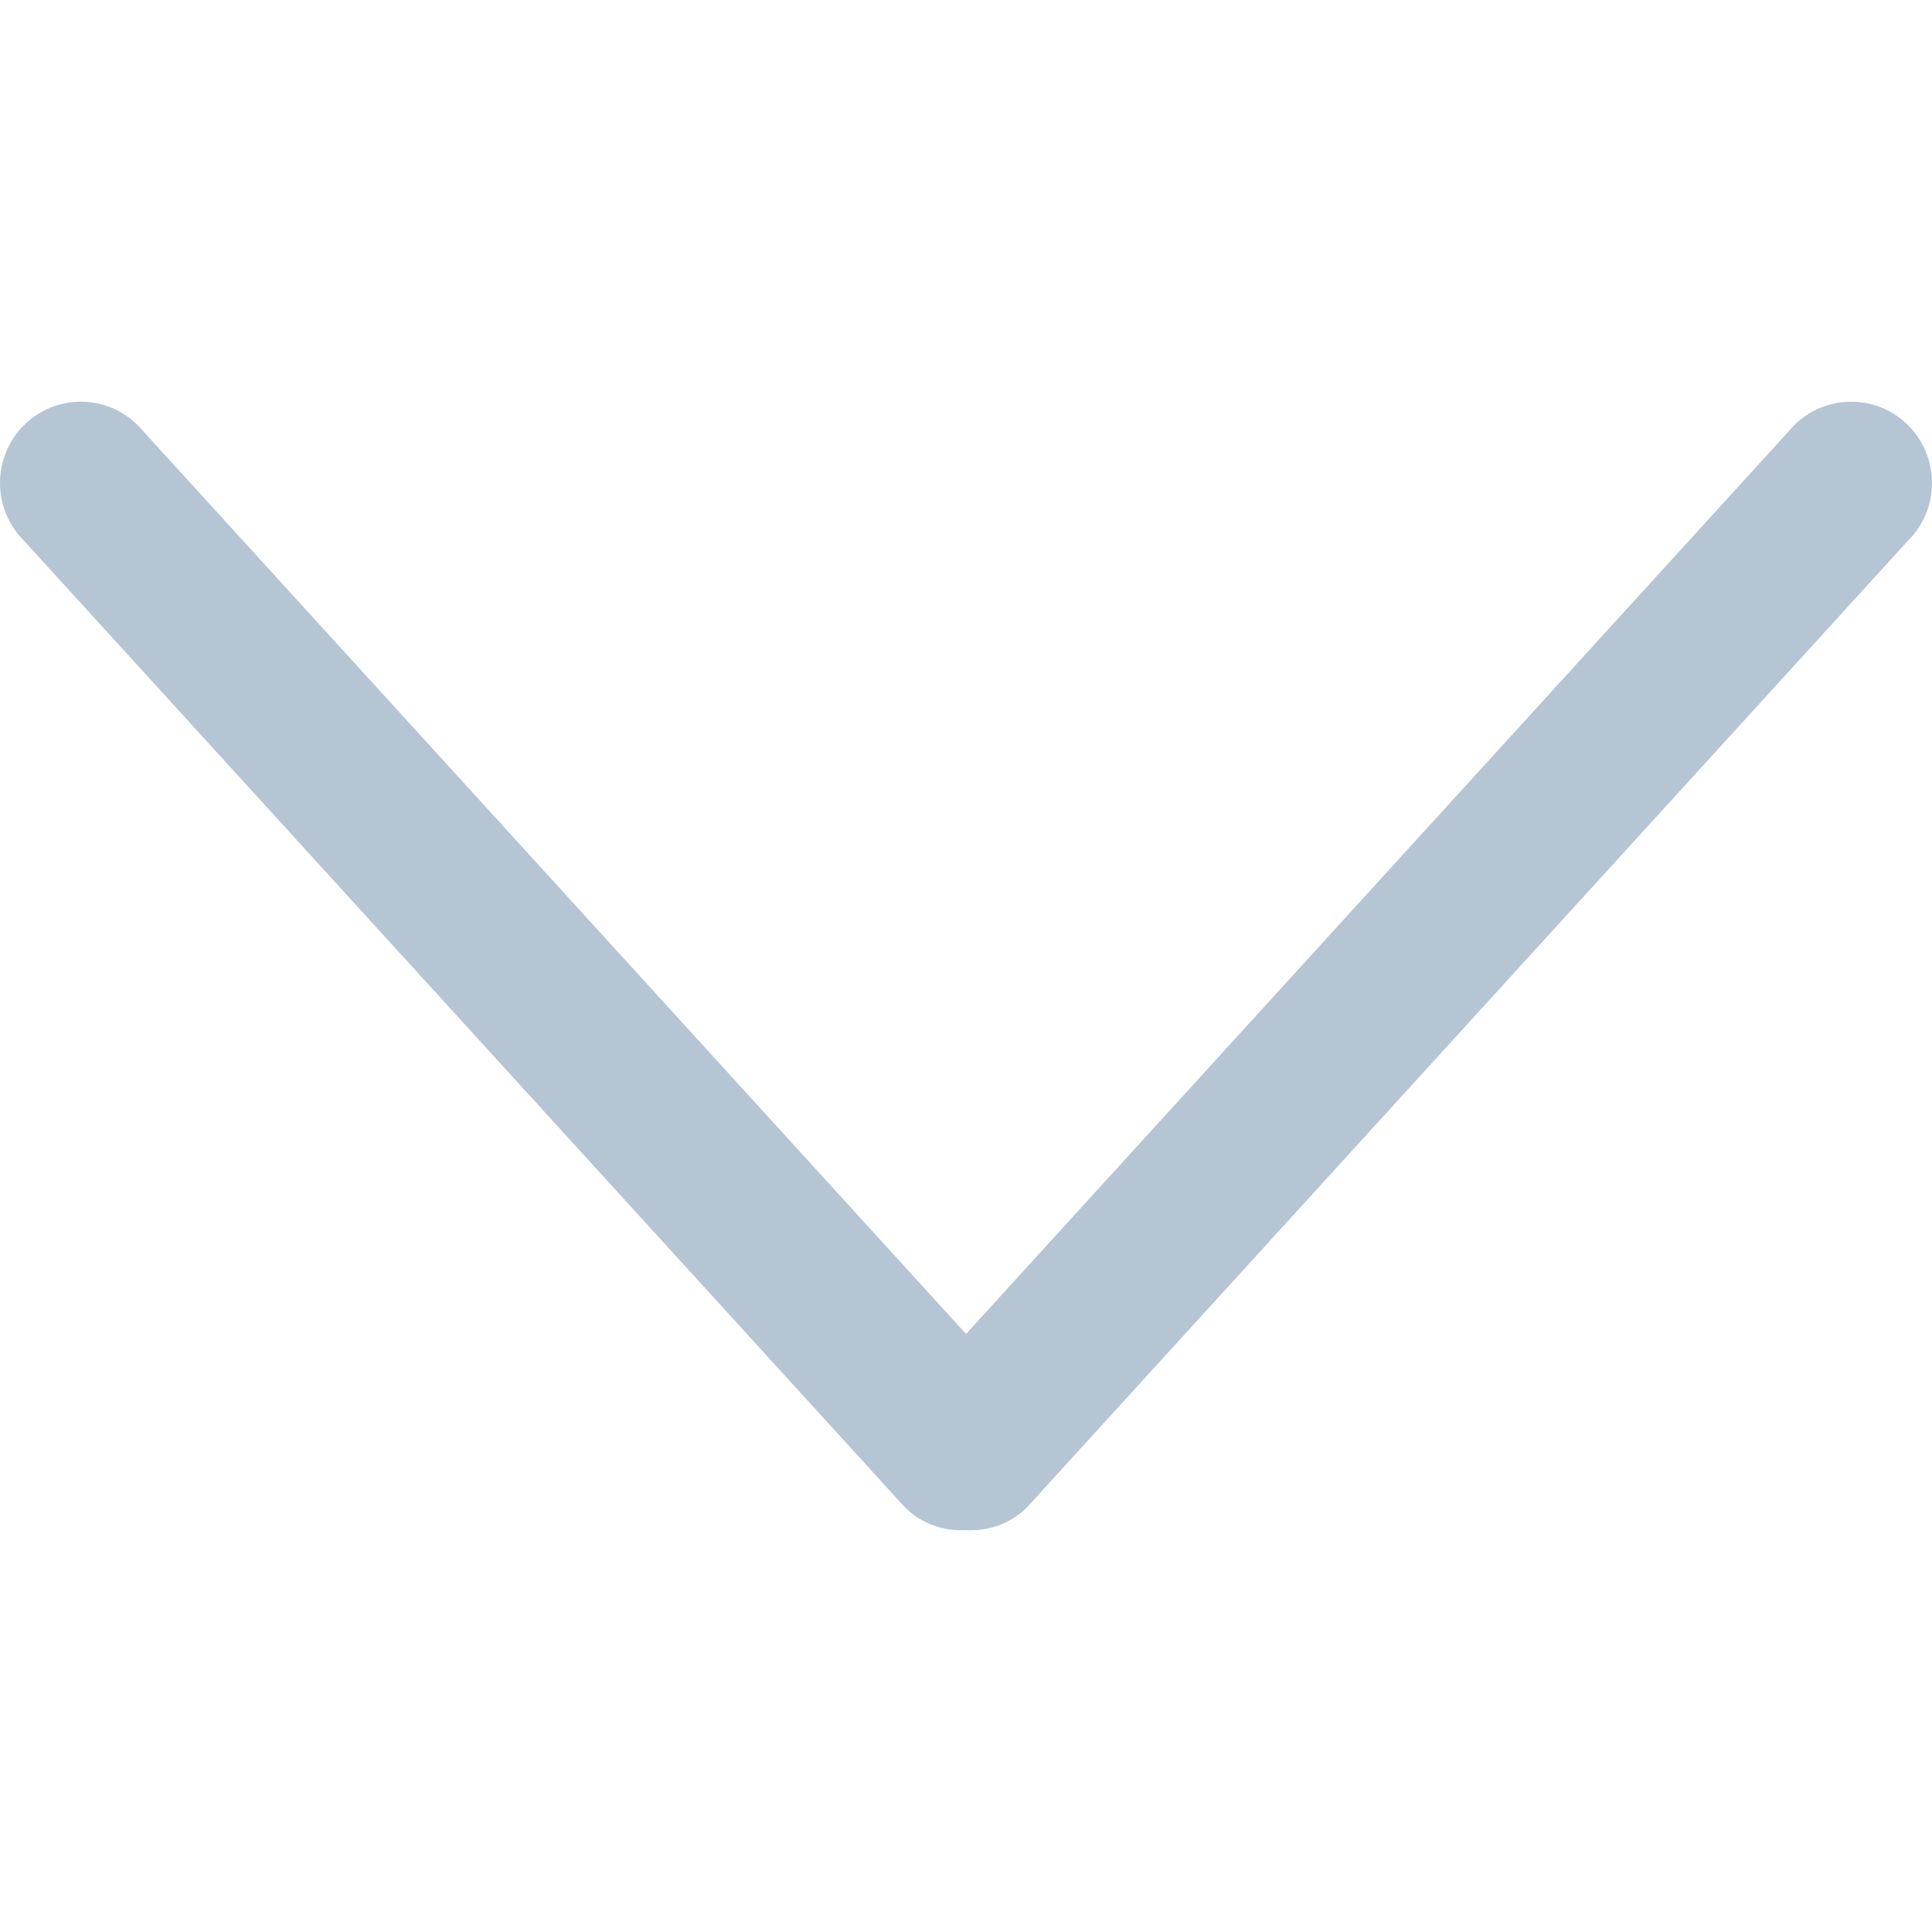
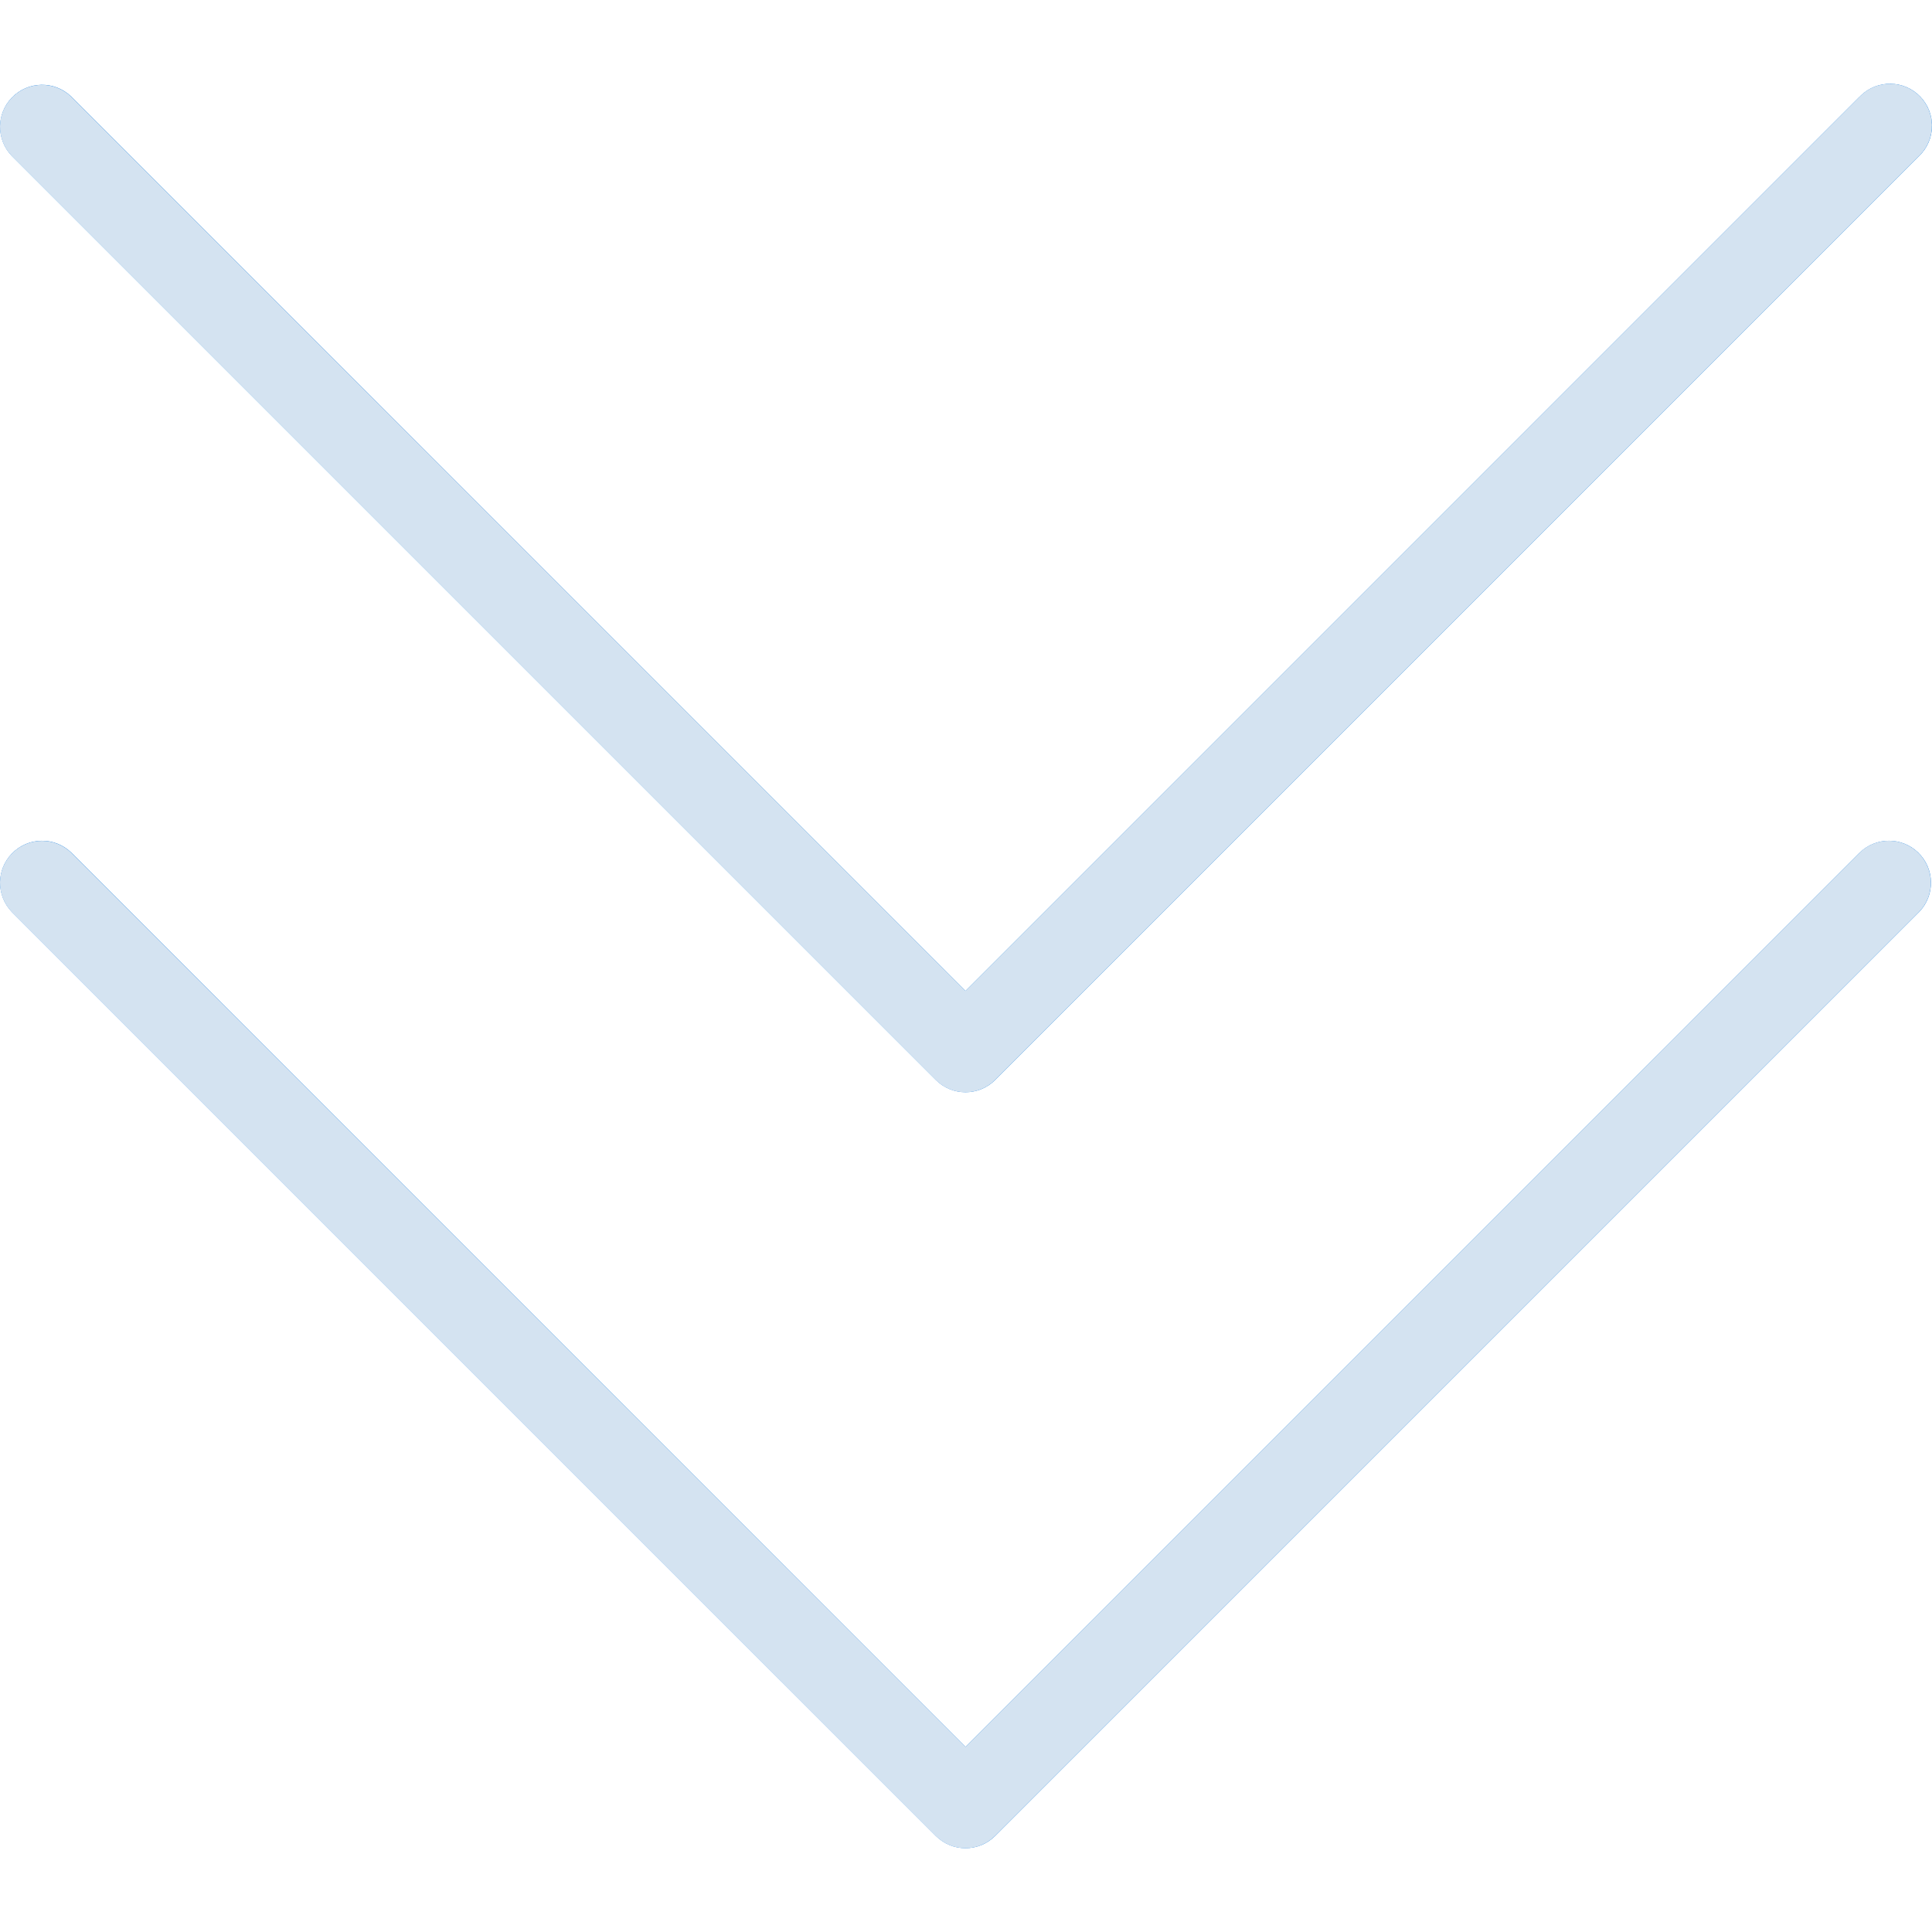
- <svg xmlns="http://www.w3.org/2000/svg" version="1.1" width="512" height="512" x="0" y="0" viewBox="0 0 612 612" style="enable-background:new 0 0 512 512" xml:space="preserve" class="">
+ <svg xmlns="http://www.w3.org/2000/svg" version="1.1" width="512" height="512" x="0" y="0" viewBox="0 0 490.688 490.688" style="enable-background:new 0 0 512 512" xml:space="preserve" class="">
  <g>
    <g>
-       <g id="_x31_0_34_">
-         <g>
-           <path d="M604.501,134.782c-9.999-10.05-26.222-10.05-36.221,0L306.014,422.558L43.721,134.782     c-9.999-10.05-26.223-10.05-36.222,0s-9.999,26.35,0,36.399l279.103,306.241c5.331,5.357,12.422,7.652,19.386,7.296     c6.988,0.356,14.055-1.939,19.386-7.296l279.128-306.268C614.5,161.106,614.5,144.832,604.501,134.782z" fill="#b5c5d3" data-original="#000000" style="" />
-         </g>
-       </g>
+       <path style="" d="M472.328,216.529L245.213,443.665L18.098,216.529c-4.237-4.093-10.99-3.975-15.083,0.262   c-3.992,4.134-3.992,10.687,0,14.82l234.667,234.667c4.165,4.164,10.917,4.164,15.083,0l234.667-234.667   c4.093-4.237,3.975-10.99-0.262-15.083c-4.134-3.993-10.687-3.993-14.821,0L472.328,216.529z" fill="#0073de" data-original="#607d8b" class="" />
+       <path style="" d="M472.328,24.529L245.213,251.665L18.098,24.529c-4.237-4.093-10.99-3.975-15.083,0.262   c-3.992,4.134-3.992,10.687,0,14.821l234.667,234.667c4.165,4.164,10.917,4.164,15.083,0L487.432,39.612   c4.237-4.093,4.354-10.845,0.262-15.083c-4.093-4.237-10.845-4.354-15.083-0.262c-0.089,0.086-0.176,0.173-0.262,0.262   L472.328,24.529z" fill="#0073de" data-original="#607d8b" class="" />
    </g>
+     <path d="M245.213,469.415c-2.831,0.005-5.548-1.115-7.552-3.115L2.994,231.633c-4.093-4.237-3.975-10.99,0.262-15.083  c4.134-3.992,10.687-3.992,14.82,0l227.136,227.115l227.115-227.136c4.237-4.093,10.99-3.975,15.083,0.262  c3.993,4.134,3.993,10.687,0,14.821L252.744,466.279C250.748,468.28,248.04,469.408,245.213,469.415z" fill="#d4e3f1" data-original="#000000" style="" class="" />
+     <path d="M245.213,277.415c-2.831,0.005-5.548-1.115-7.552-3.115L2.994,39.633c-4.093-4.237-3.975-10.99,0.262-15.083  c4.134-3.992,10.687-3.992,14.821,0l227.136,227.115L472.328,24.529c4.093-4.237,10.845-4.354,15.083-0.262  s4.354,10.845,0.262,15.083c-0.086,0.089-0.173,0.176-0.262,0.262L252.744,274.279C250.748,276.28,248.04,277.408,245.213,277.415z" fill="#d4e3f1" data-original="#000000" style="" class="" />
    <g>
</g>
    <g>
</g>
    <g>
</g>
    <g>
</g>
    <g>
</g>
    <g>
</g>
    <g>
</g>
    <g>
</g>
    <g>
</g>
    <g>
</g>
    <g>
</g>
    <g>
</g>
    <g>
</g>
    <g>
</g>
    <g>
</g>
  </g>
</svg>
